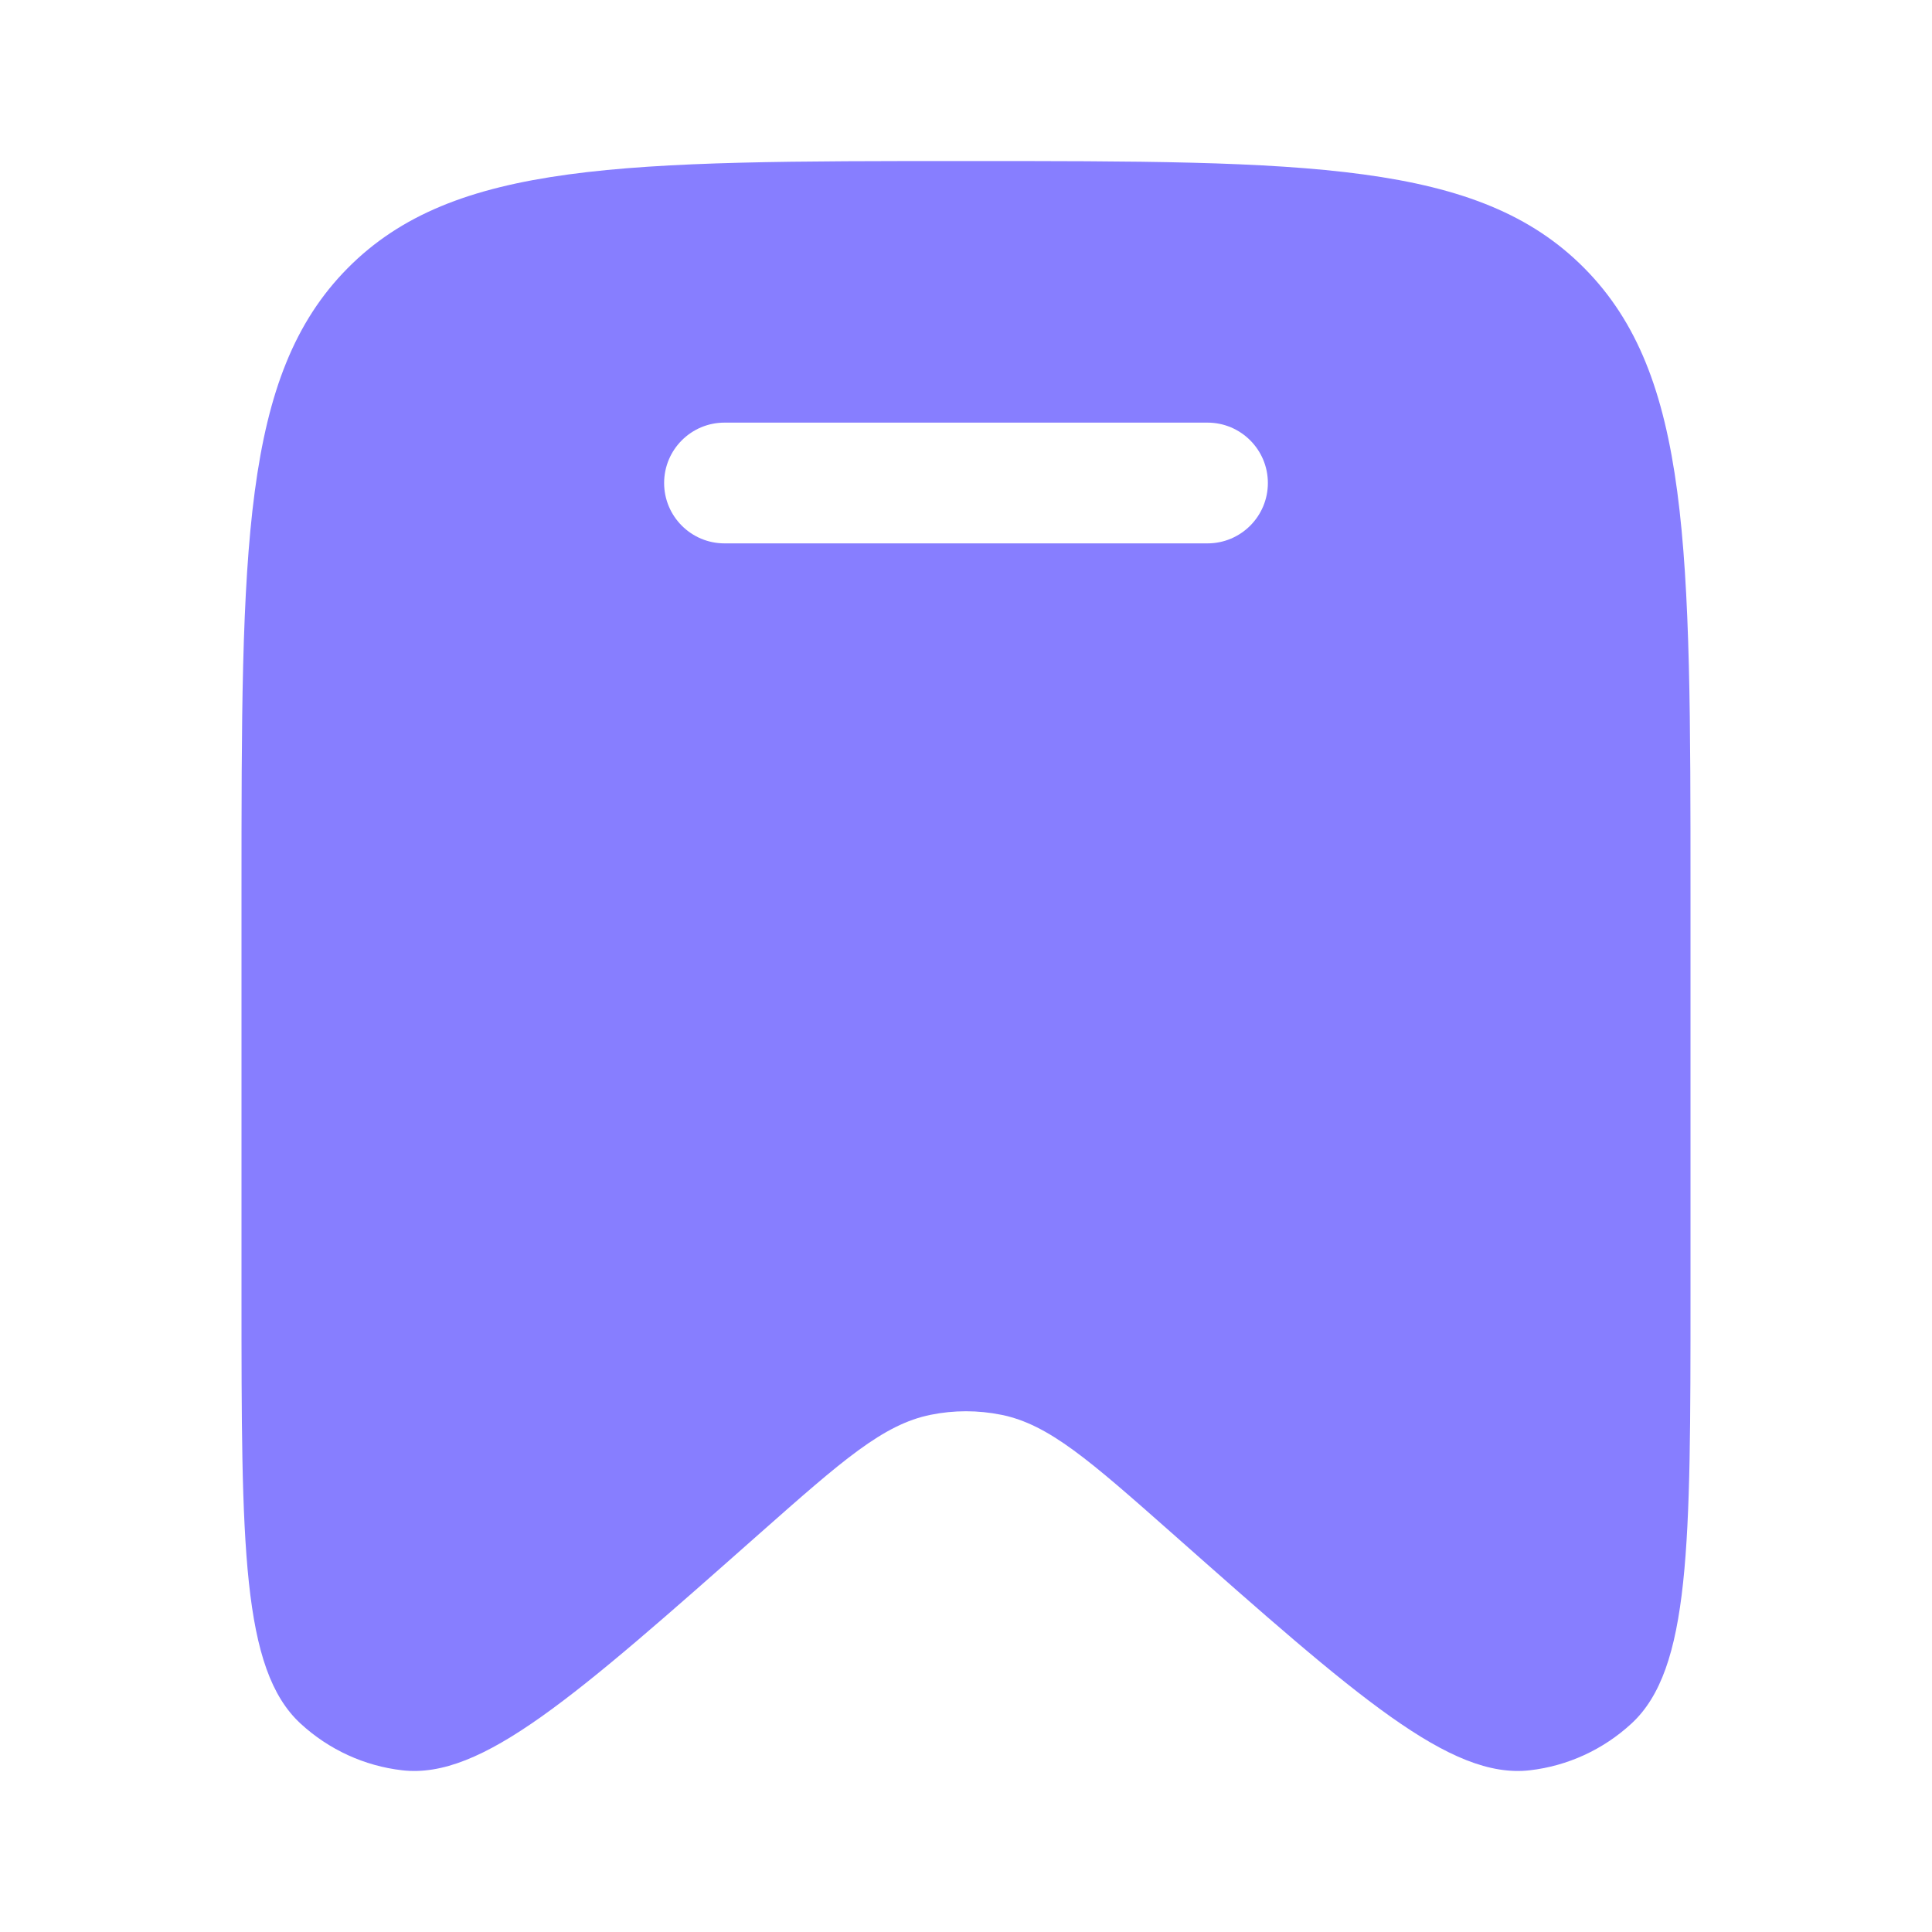
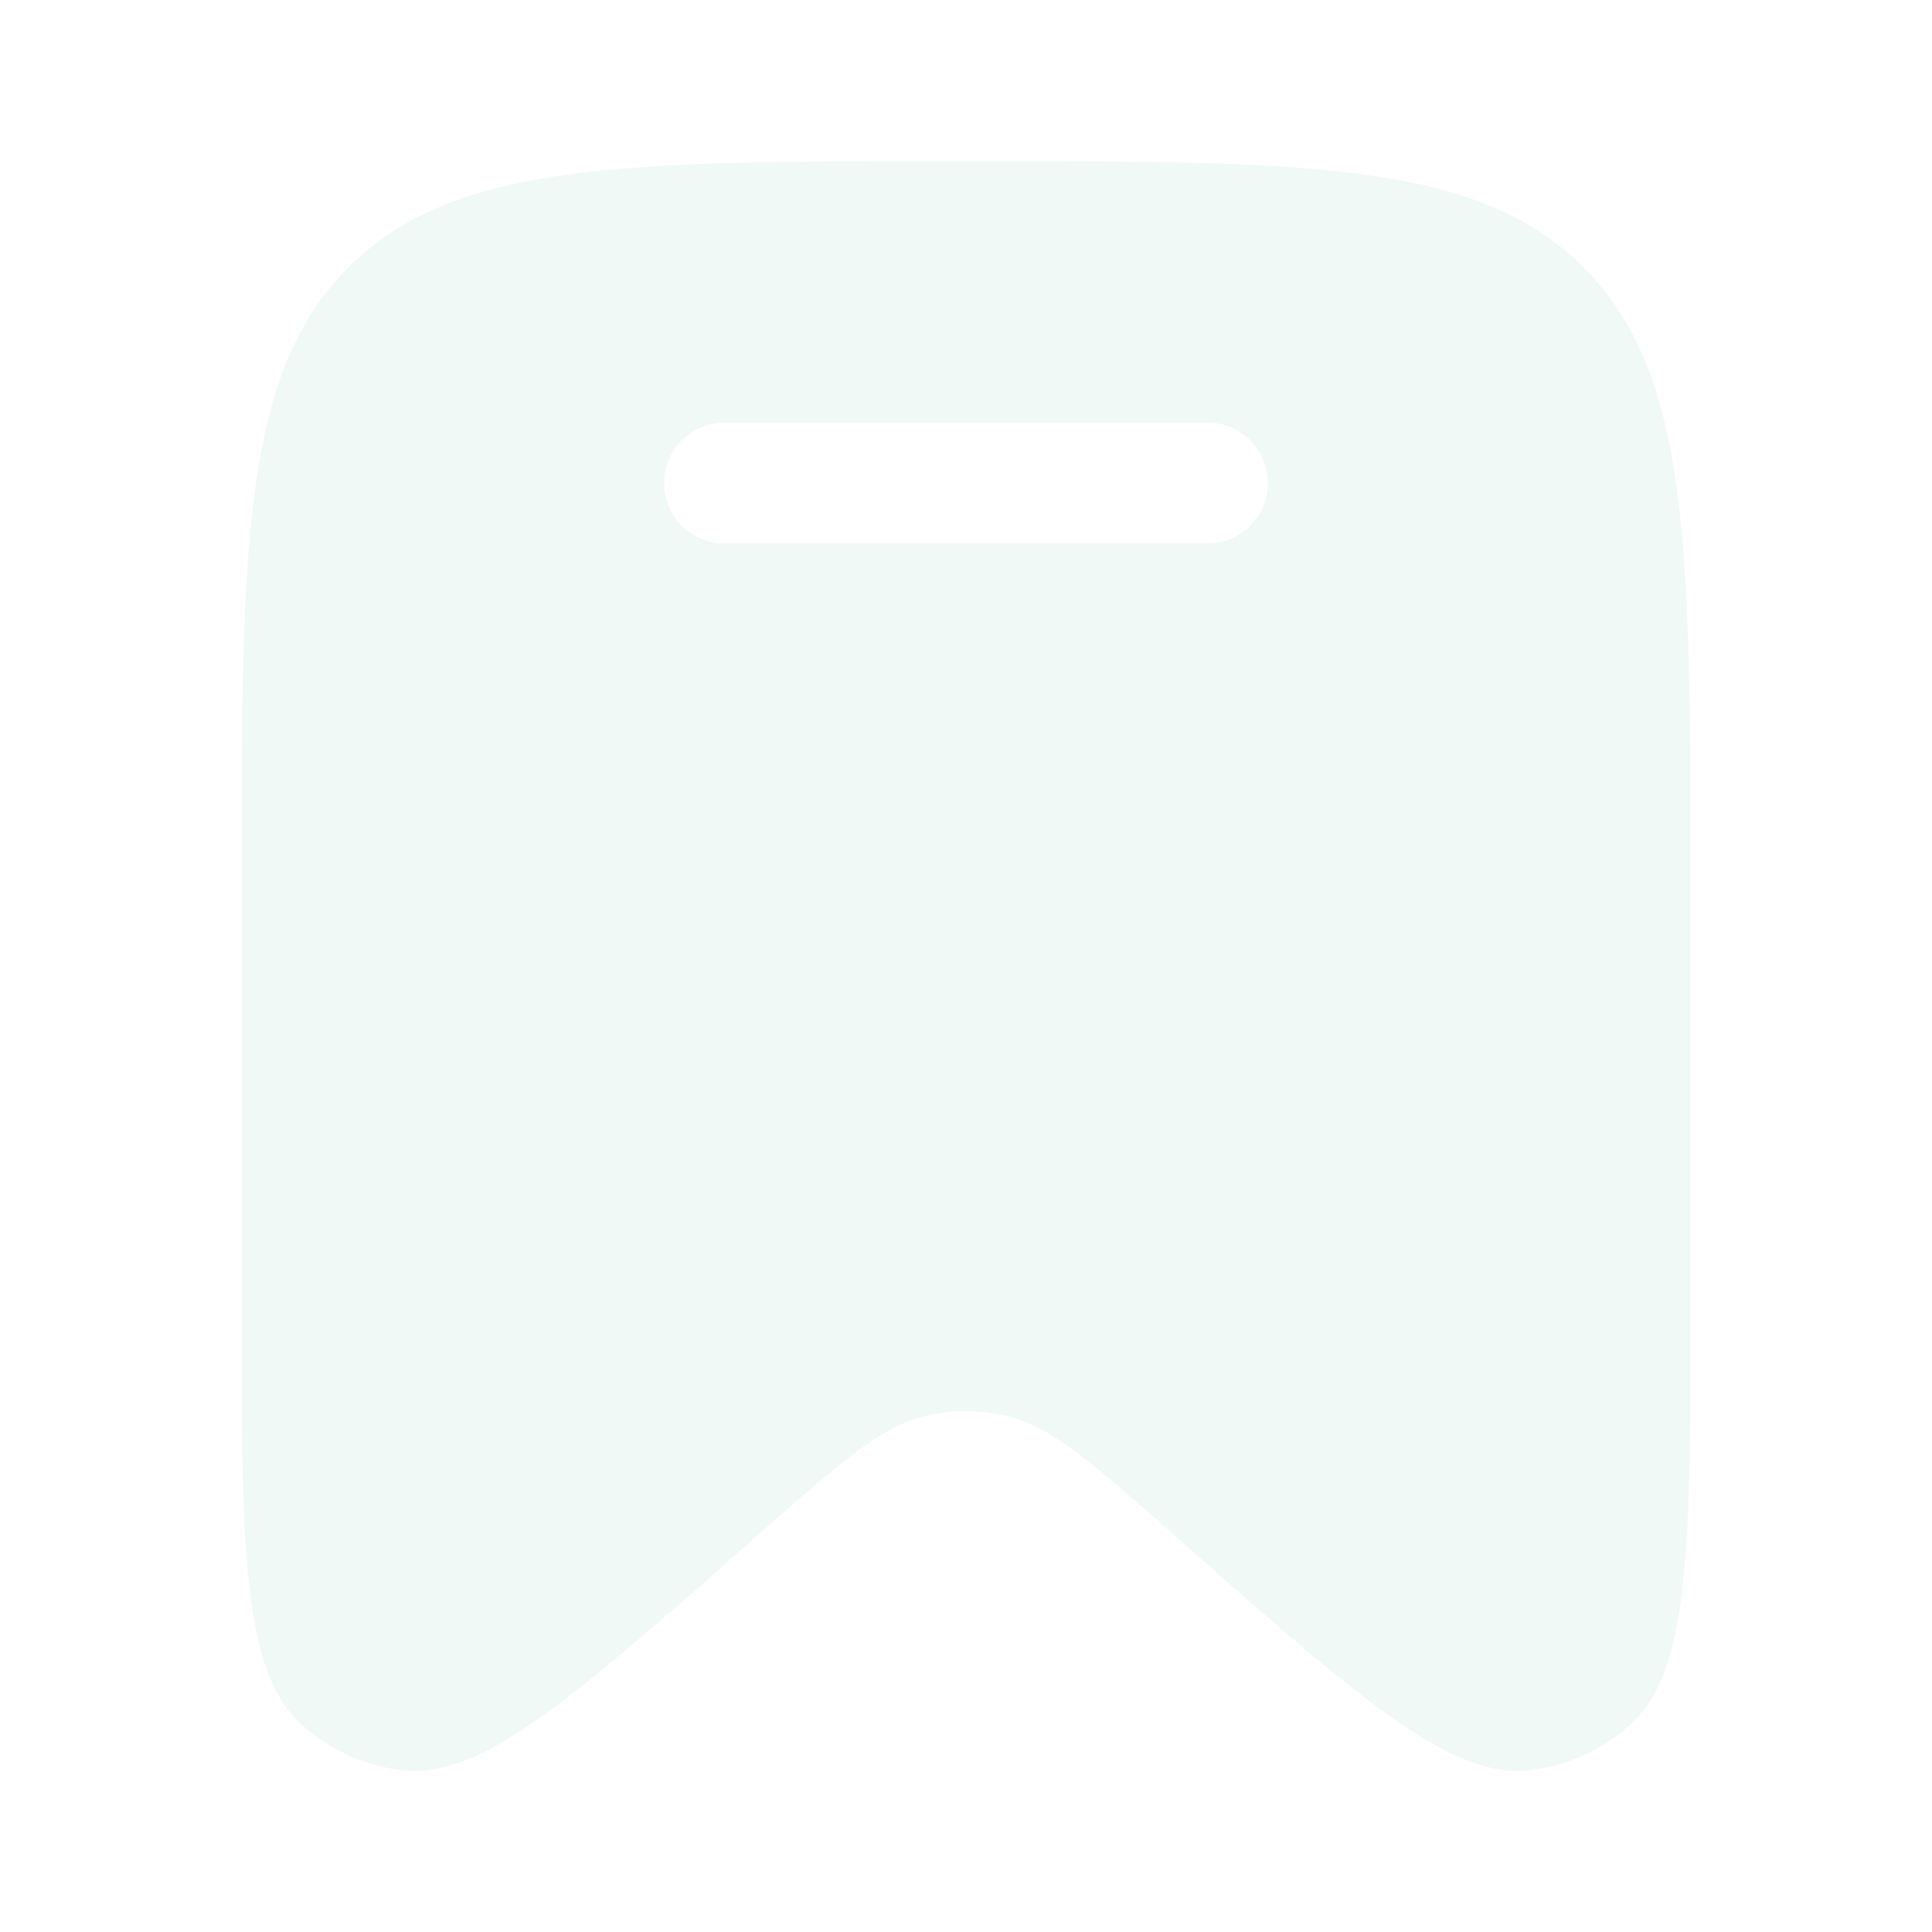
<svg xmlns="http://www.w3.org/2000/svg" width="20" height="20" viewBox="0 0 20 20" fill="none">
-   <path fill-rule="evenodd" clip-rule="evenodd" d="M17.5 9.248V13.409C17.5 15.989 17.5 17.28 16.888 17.843C16.596 18.112 16.228 18.281 15.836 18.326C15.013 18.42 14.053 17.571 12.132 15.871C11.282 15.12 10.858 14.745 10.366 14.646C10.124 14.597 9.875 14.597 9.634 14.646C9.142 14.745 8.718 15.12 7.868 15.871C5.947 17.571 4.987 18.42 4.164 18.326C3.772 18.281 3.404 18.112 3.112 17.843C2.5 17.28 2.5 15.989 2.5 13.409V9.248C2.5 5.674 2.5 3.887 3.598 2.777C4.697 1.667 6.464 1.667 10 1.667C13.536 1.667 15.303 1.667 16.402 2.777C17.5 3.887 17.5 5.674 17.5 9.248ZM6.875 5C6.875 4.655 7.155 4.375 7.5 4.375H12.5C12.845 4.375 13.125 4.655 13.125 5C13.125 5.345 12.845 5.625 12.5 5.625H7.5C7.155 5.625 6.875 5.345 6.875 5Z" fill="#877EFF" />
+   <path fill-rule="evenodd" clip-rule="evenodd" d="M17.5 9.248V13.409C17.5 15.989 17.5 17.28 16.888 17.843C16.596 18.112 16.228 18.281 15.836 18.326C15.013 18.42 14.053 17.571 12.132 15.871C11.282 15.12 10.858 14.745 10.366 14.646C10.124 14.597 9.875 14.597 9.634 14.646C9.142 14.745 8.718 15.12 7.868 15.871C5.947 17.571 4.987 18.42 4.164 18.326C3.772 18.281 3.404 18.112 3.112 17.843C2.5 17.28 2.5 15.989 2.5 13.409V9.248C2.5 5.674 2.5 3.887 3.598 2.777C4.697 1.667 6.464 1.667 10 1.667C13.536 1.667 15.303 1.667 16.402 2.777C17.5 3.887 17.5 5.674 17.5 9.248ZM6.875 5C6.875 4.655 7.155 4.375 7.5 4.375H12.5C12.845 4.375 13.125 4.655 13.125 5C13.125 5.345 12.845 5.625 12.5 5.625H7.5C7.155 5.625 6.875 5.345 6.875 5Z" fill="#F1F9F7" />
</svg>
